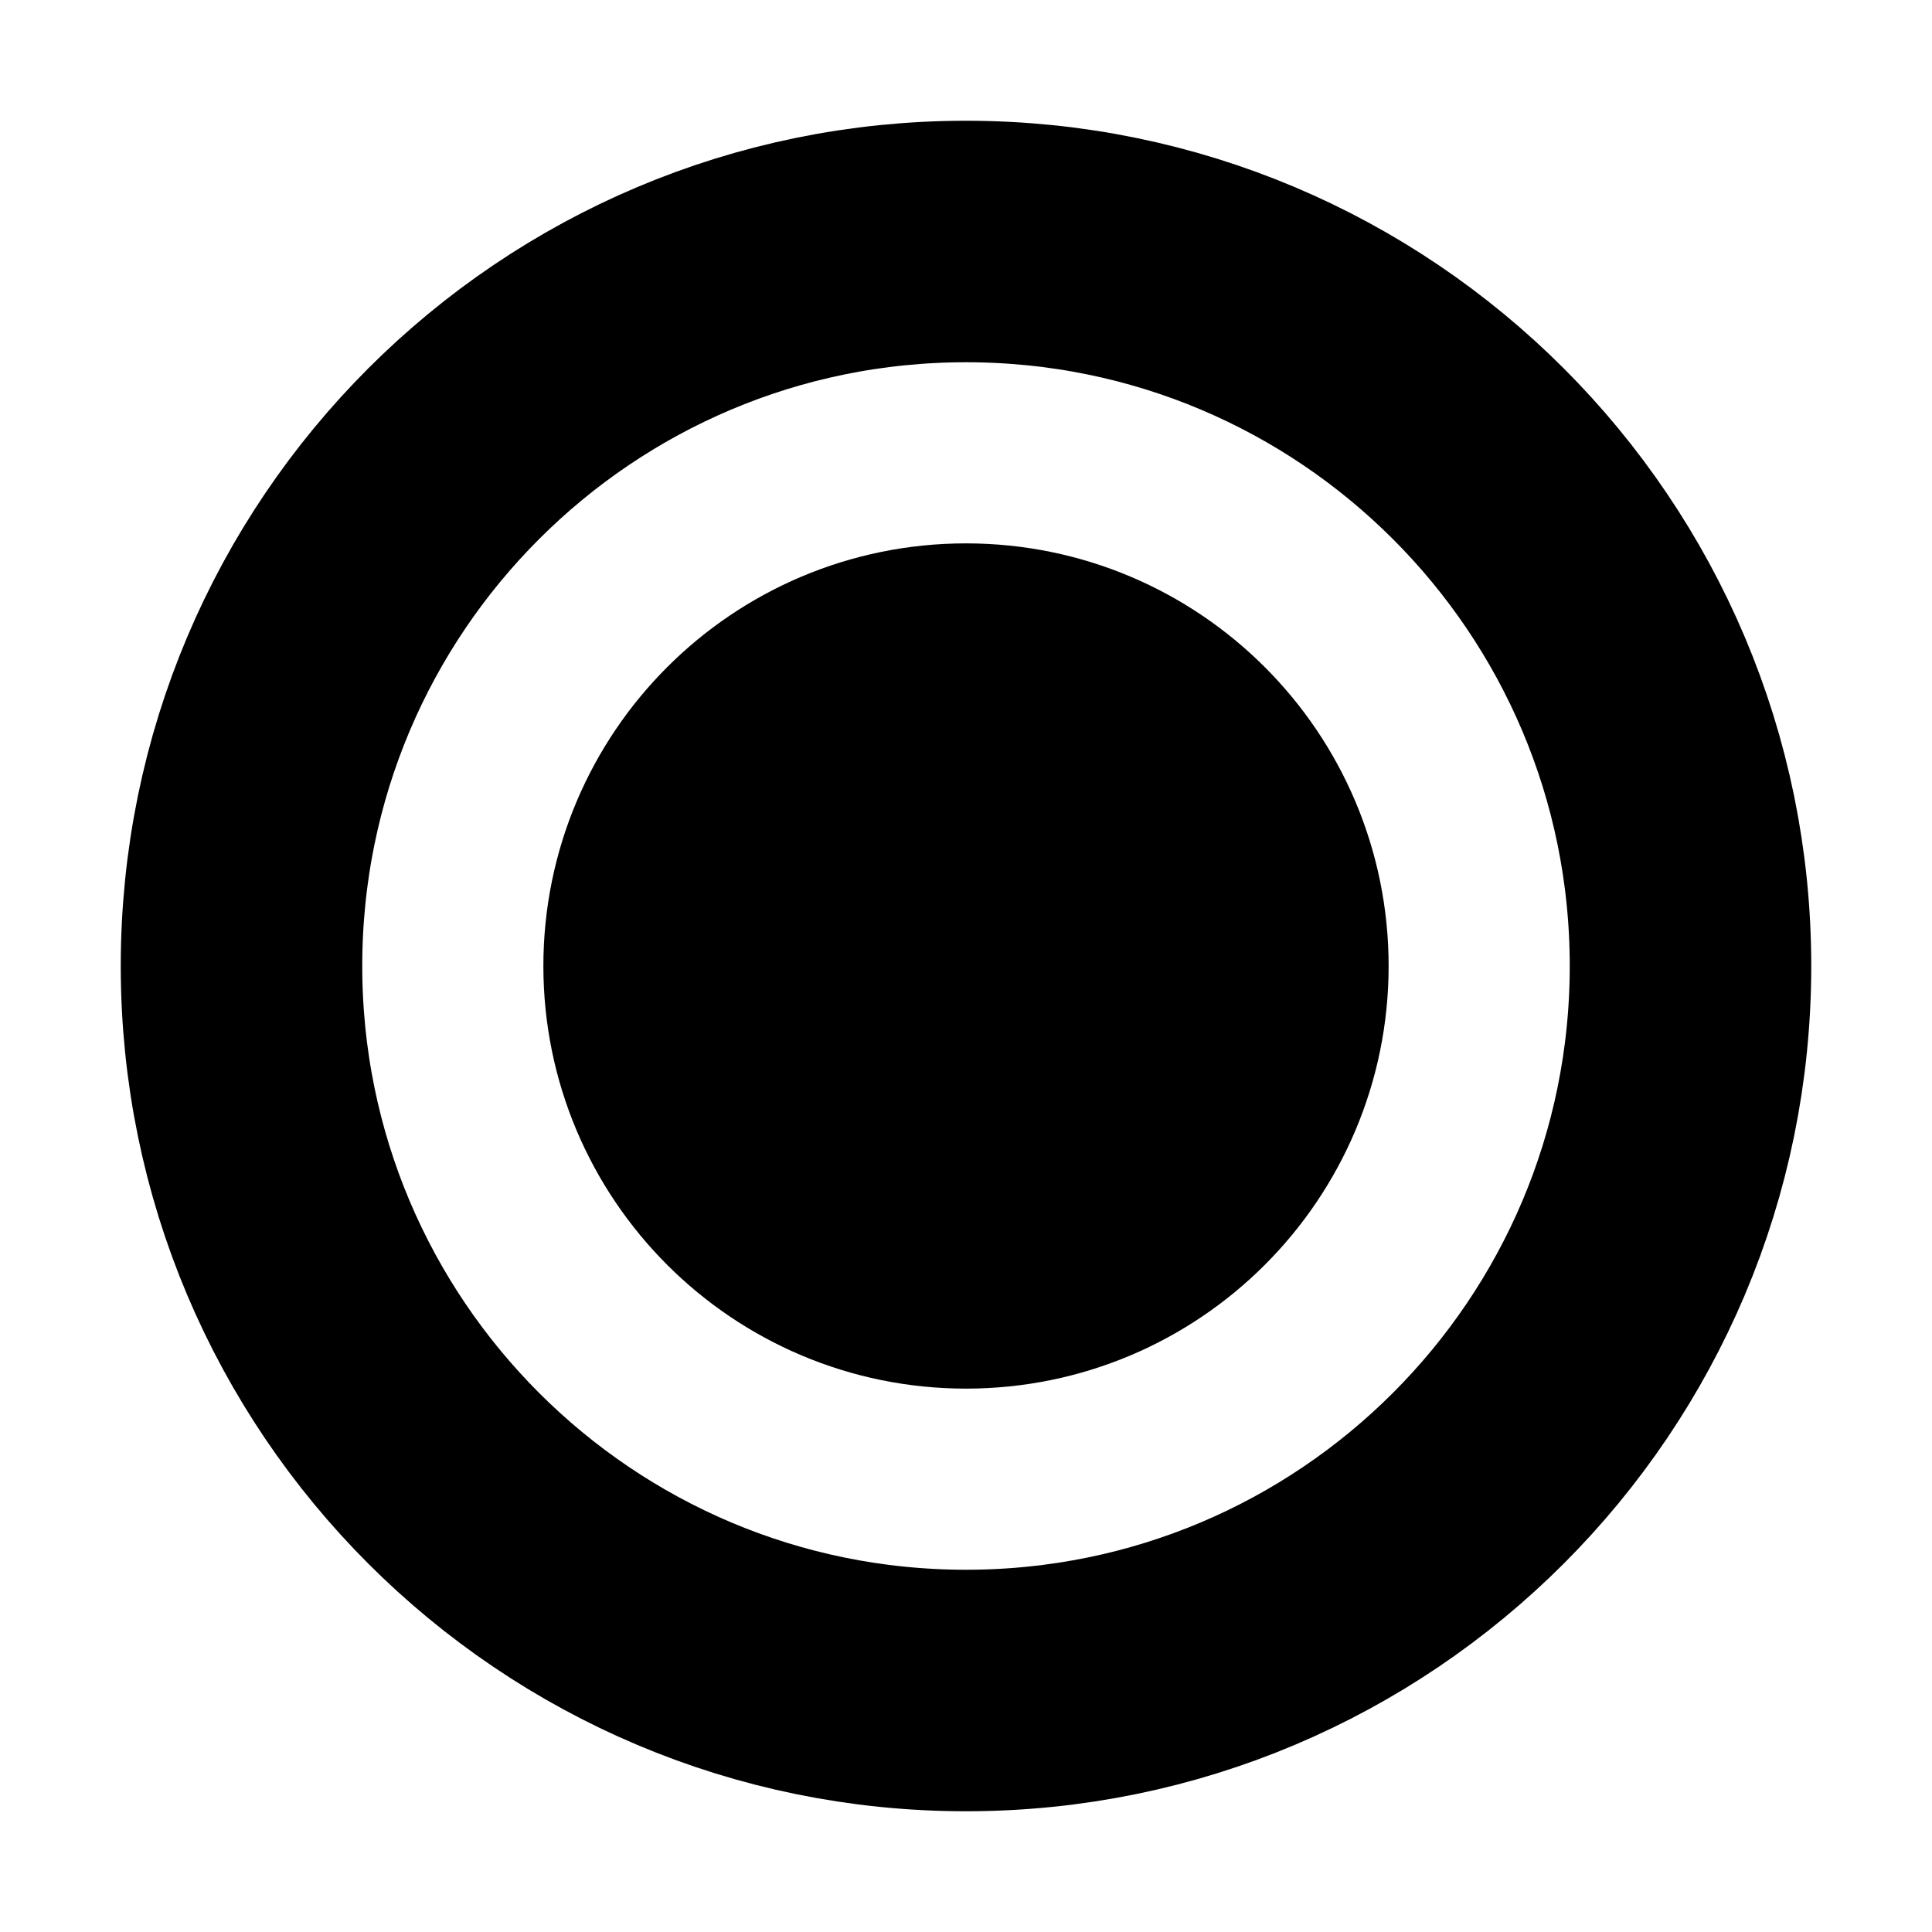
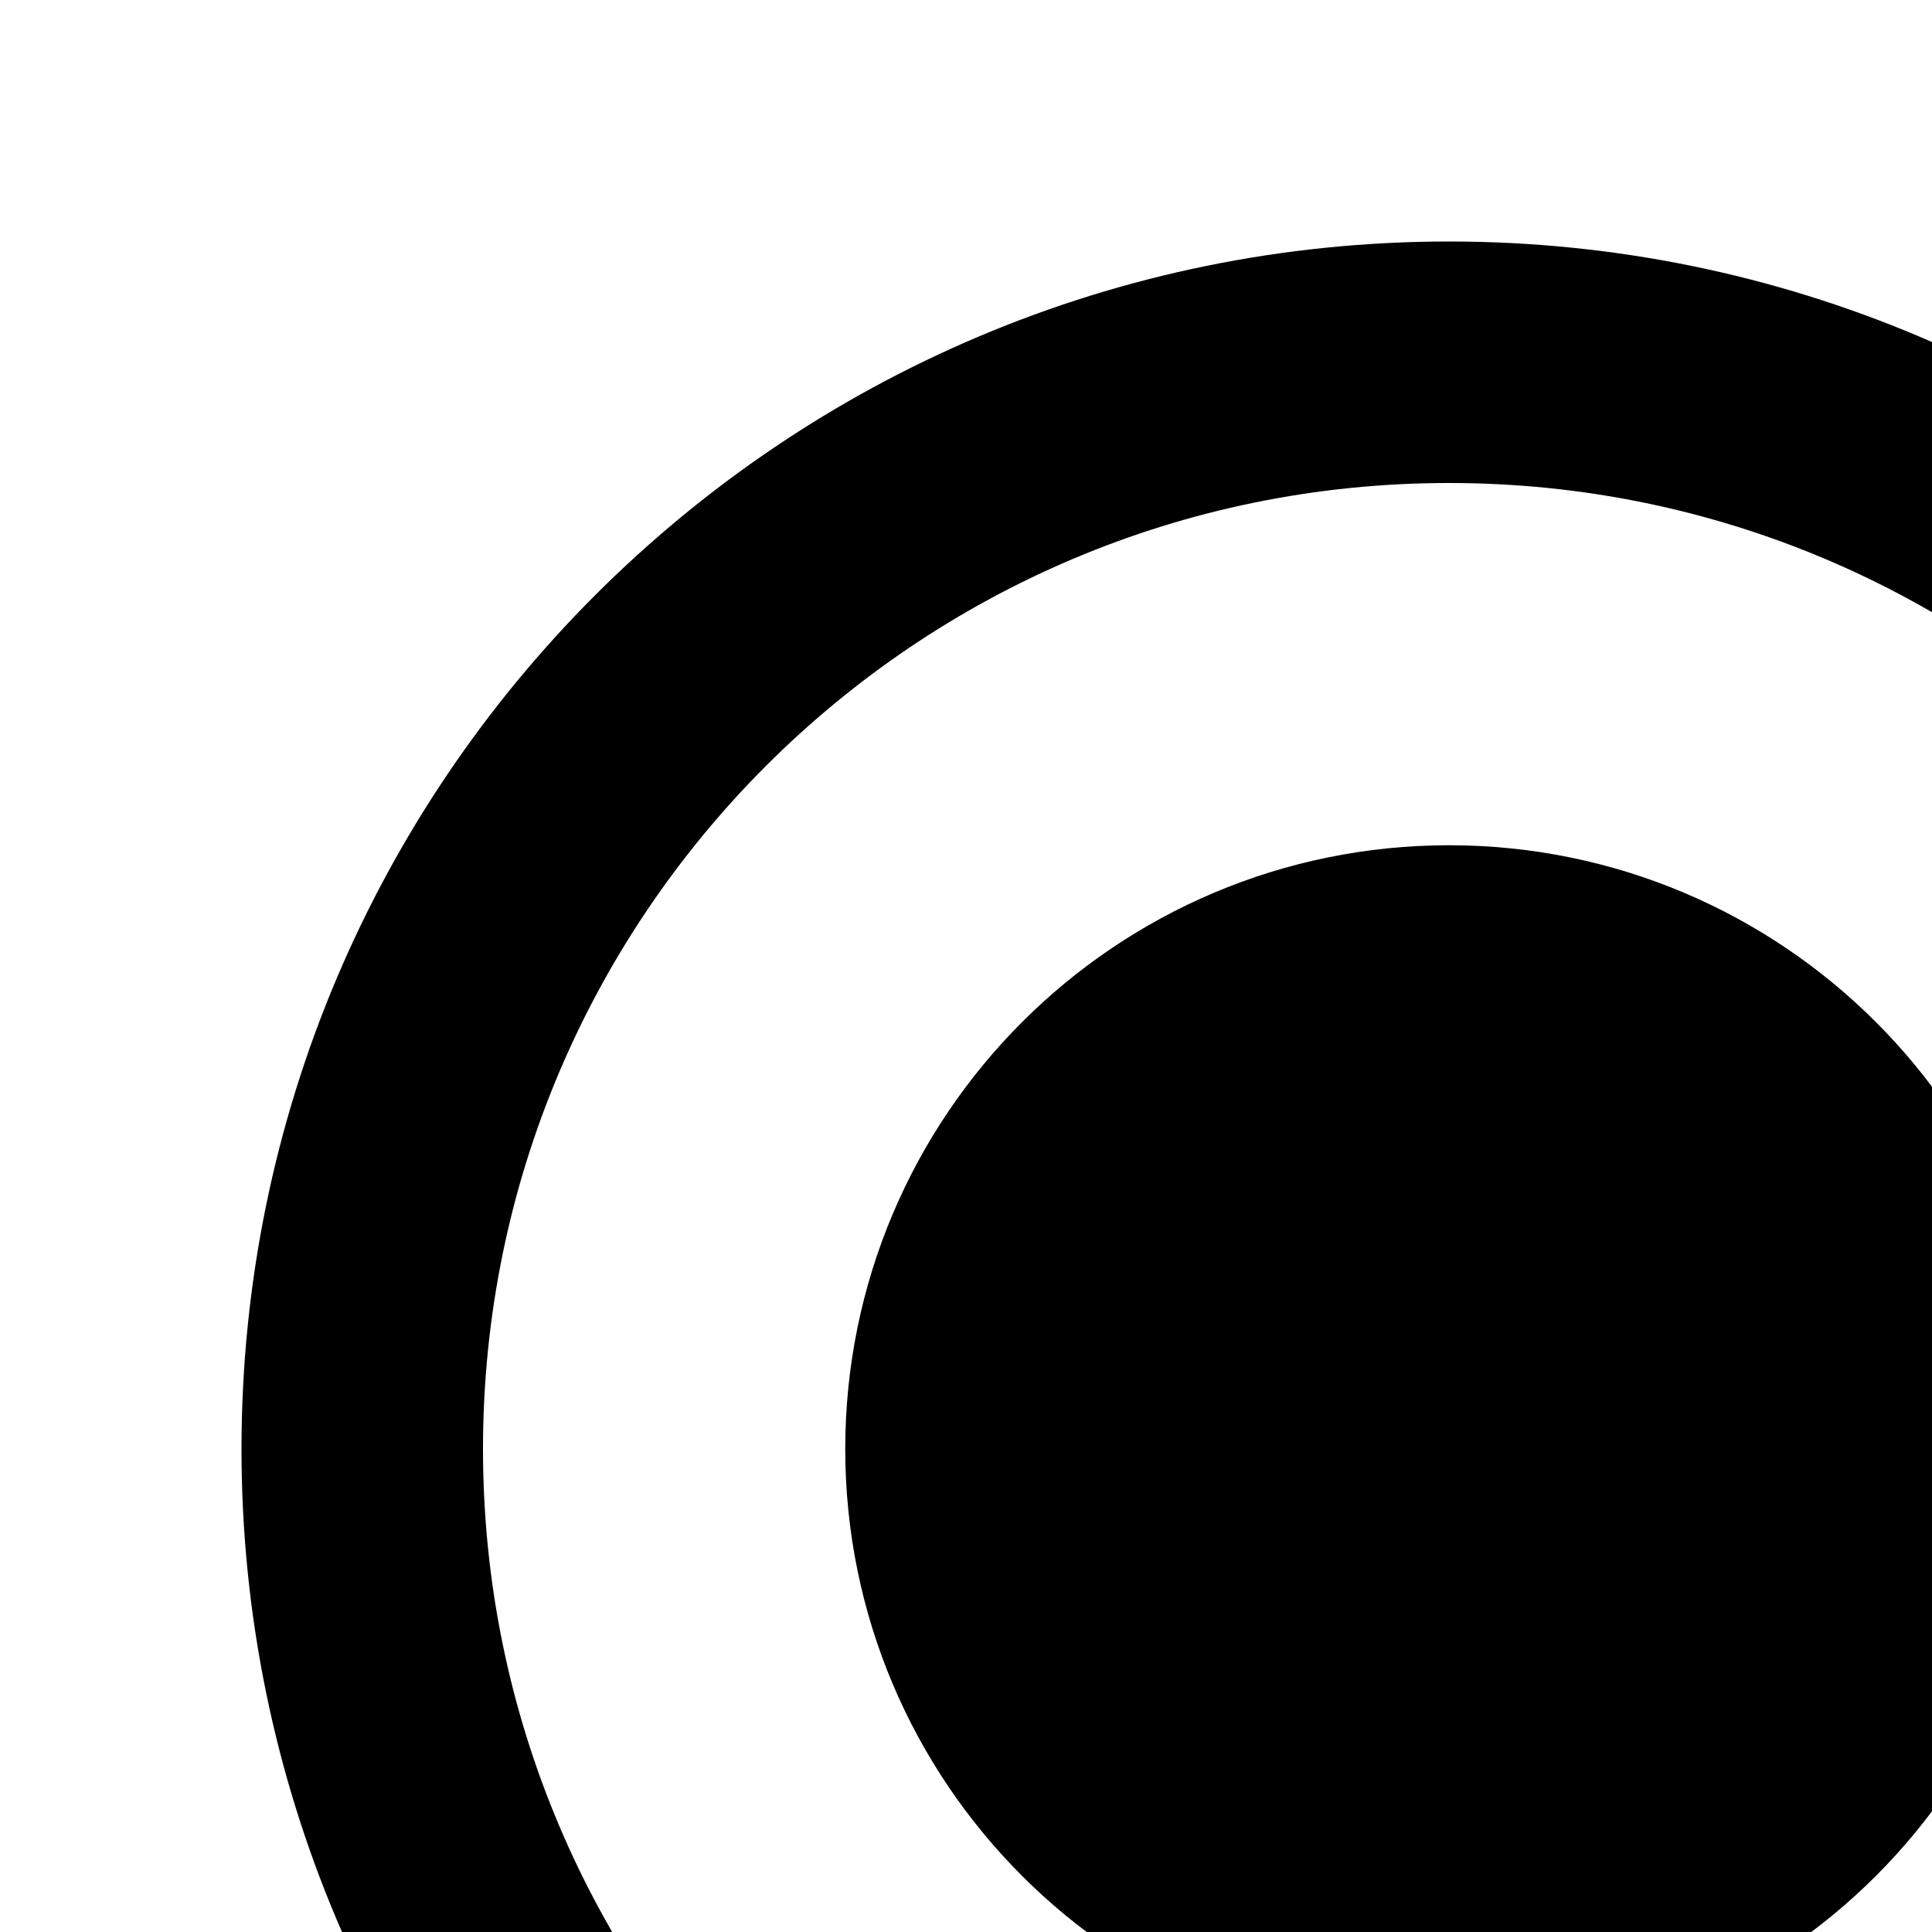
<svg xmlns="http://www.w3.org/2000/svg" viewBox="0 0 16 16">
-   <path d="M2 8 A6 6 0 1 0 14 8 A6 6 0 1 0 2 8 Z" fill="none" stroke="currentColor" stroke-width="2" stroke-linecap="round" stroke-linejoin="round" />
-   <path d="M5.5 8 A2.5 2.5 0 1 0 10.5 8 A2.5 2.5 0 1 0 5.5 8 Z" fill="currentColor" stroke="currentColor" stroke-width="2" stroke-linecap="round" stroke-linejoin="round" />
+   <path d="M3 12 A9 9 0 1 0 21 12 A9 9 0 1 0 3 12 Z" fill="none" stroke="currentColor" stroke-width="2" stroke-linecap="round" stroke-linejoin="round" />
+   <path d="M8 12 A4 4 0 1 0 16 12 A4 4 0 1 0 8 12 Z" fill="currentColor" stroke="currentColor" stroke-width="2" stroke-linecap="round" stroke-linejoin="round" />
</svg>
